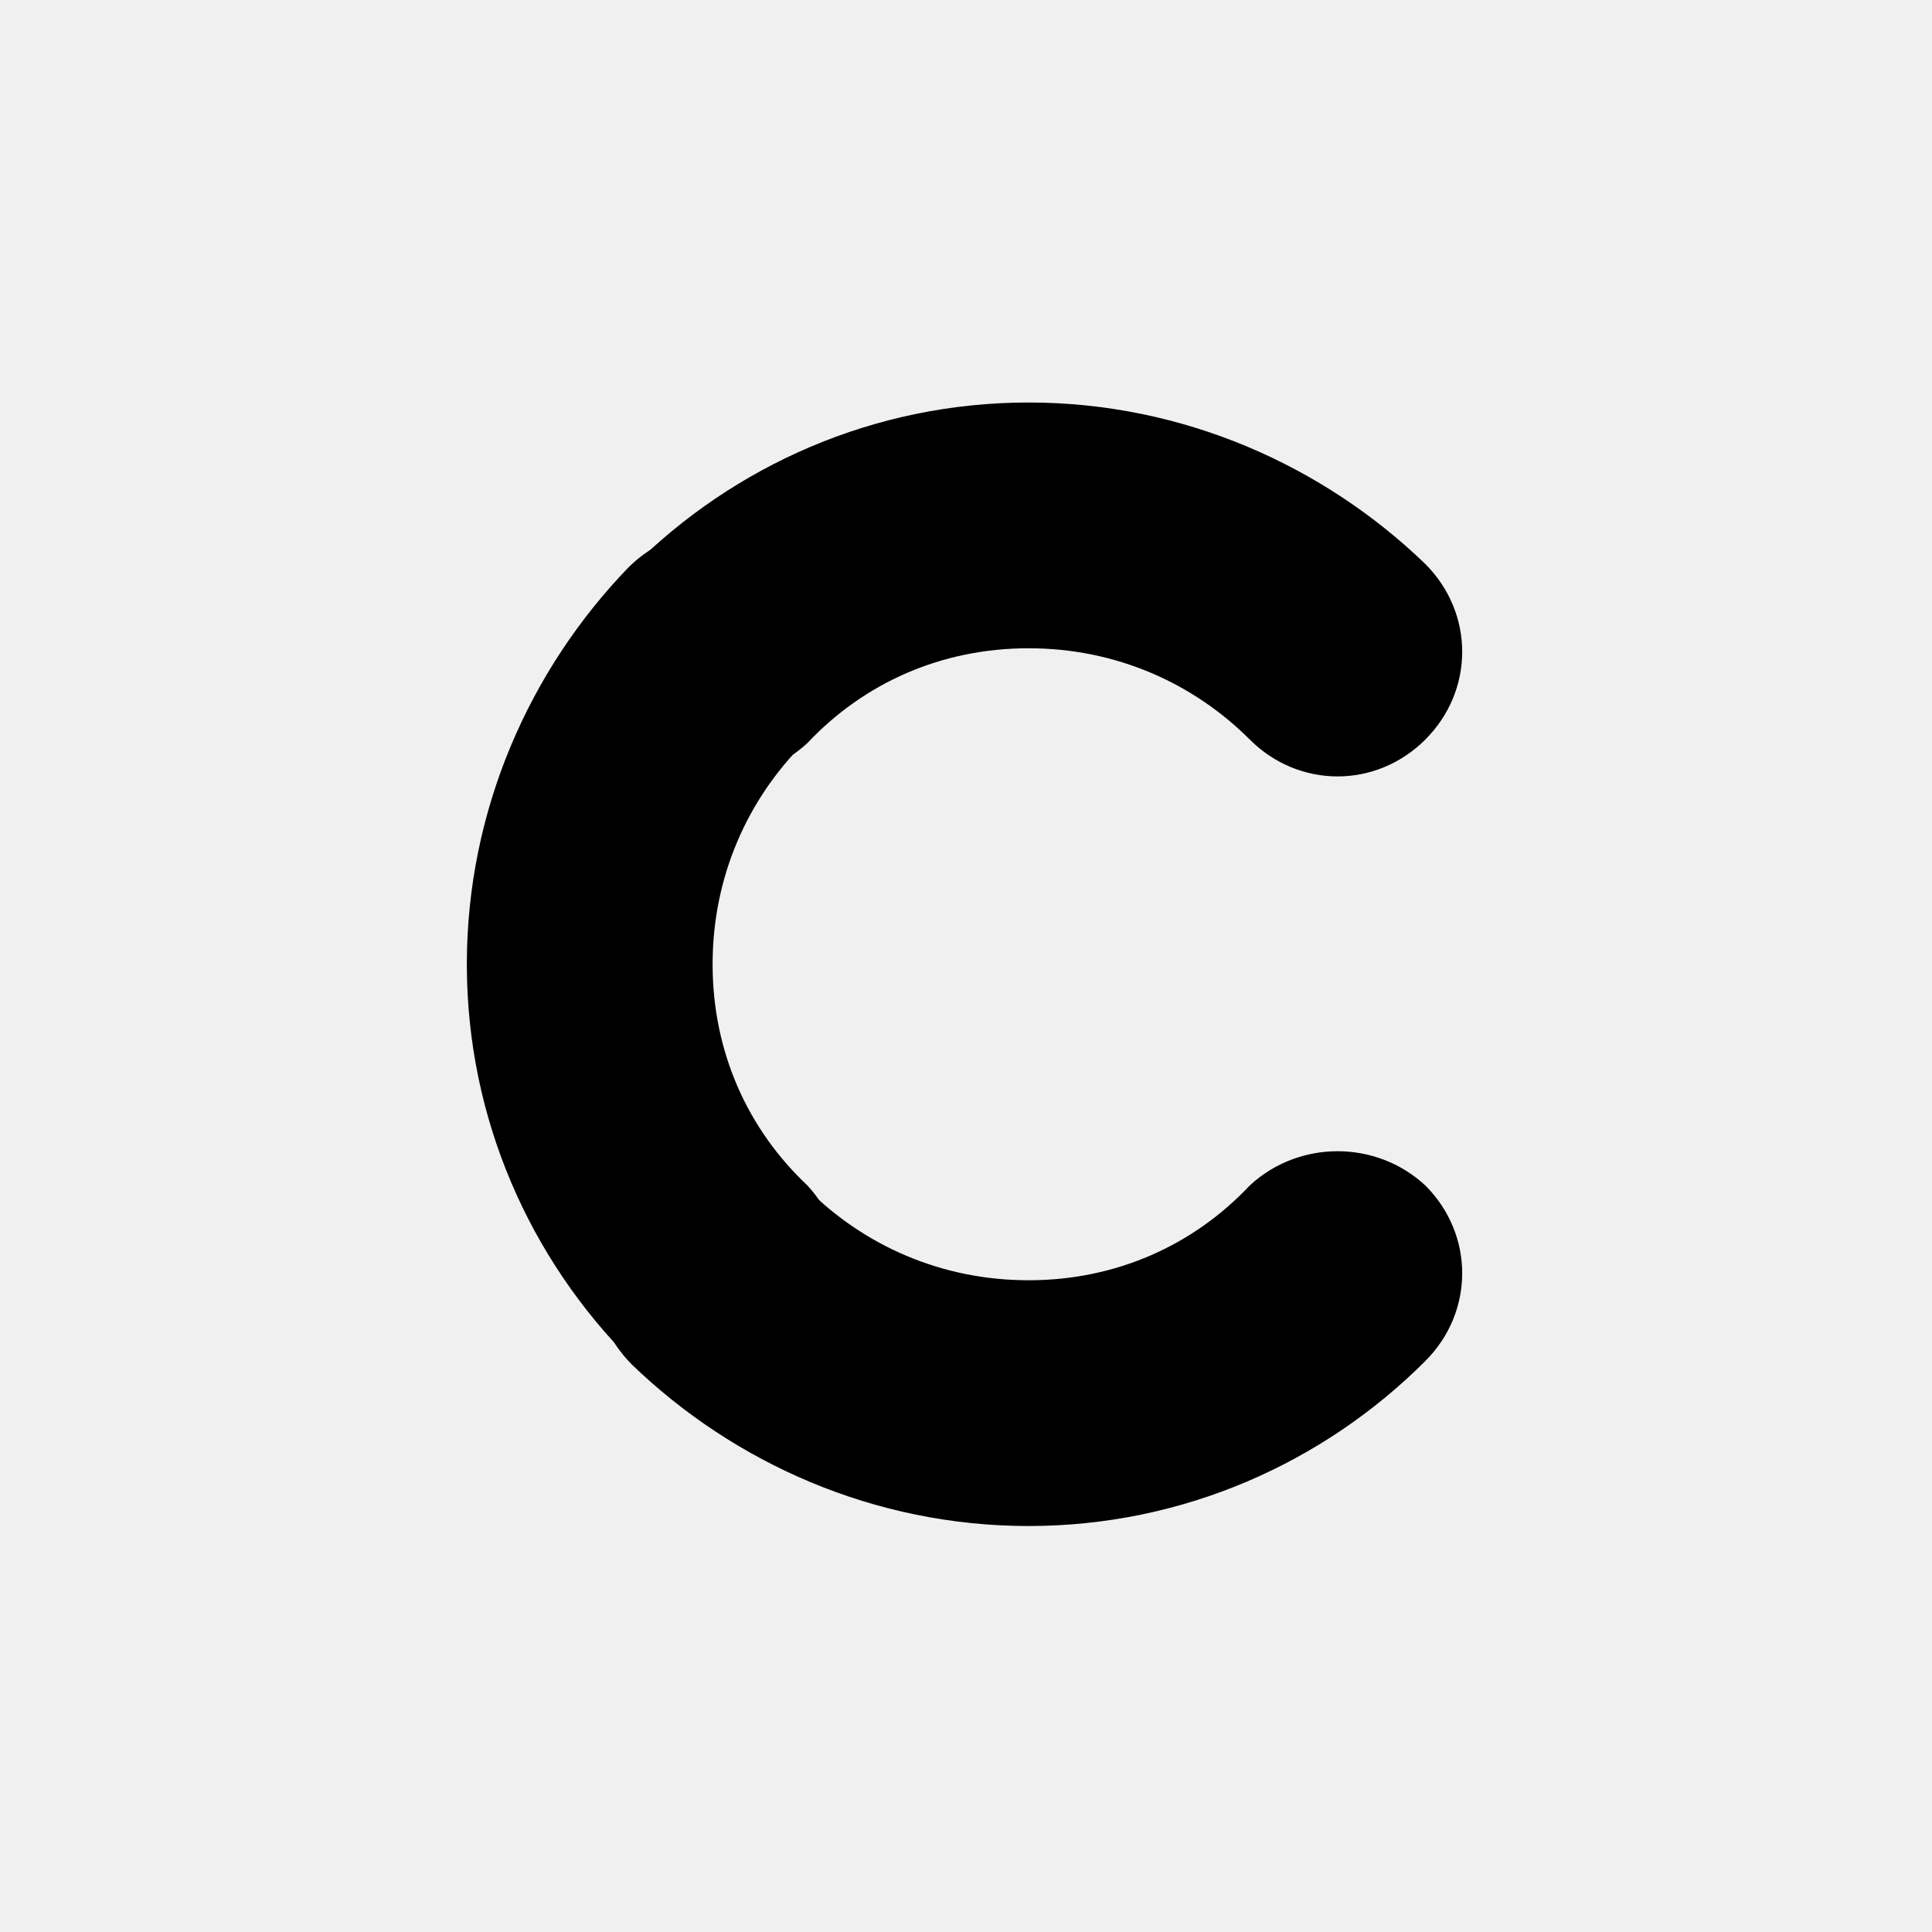
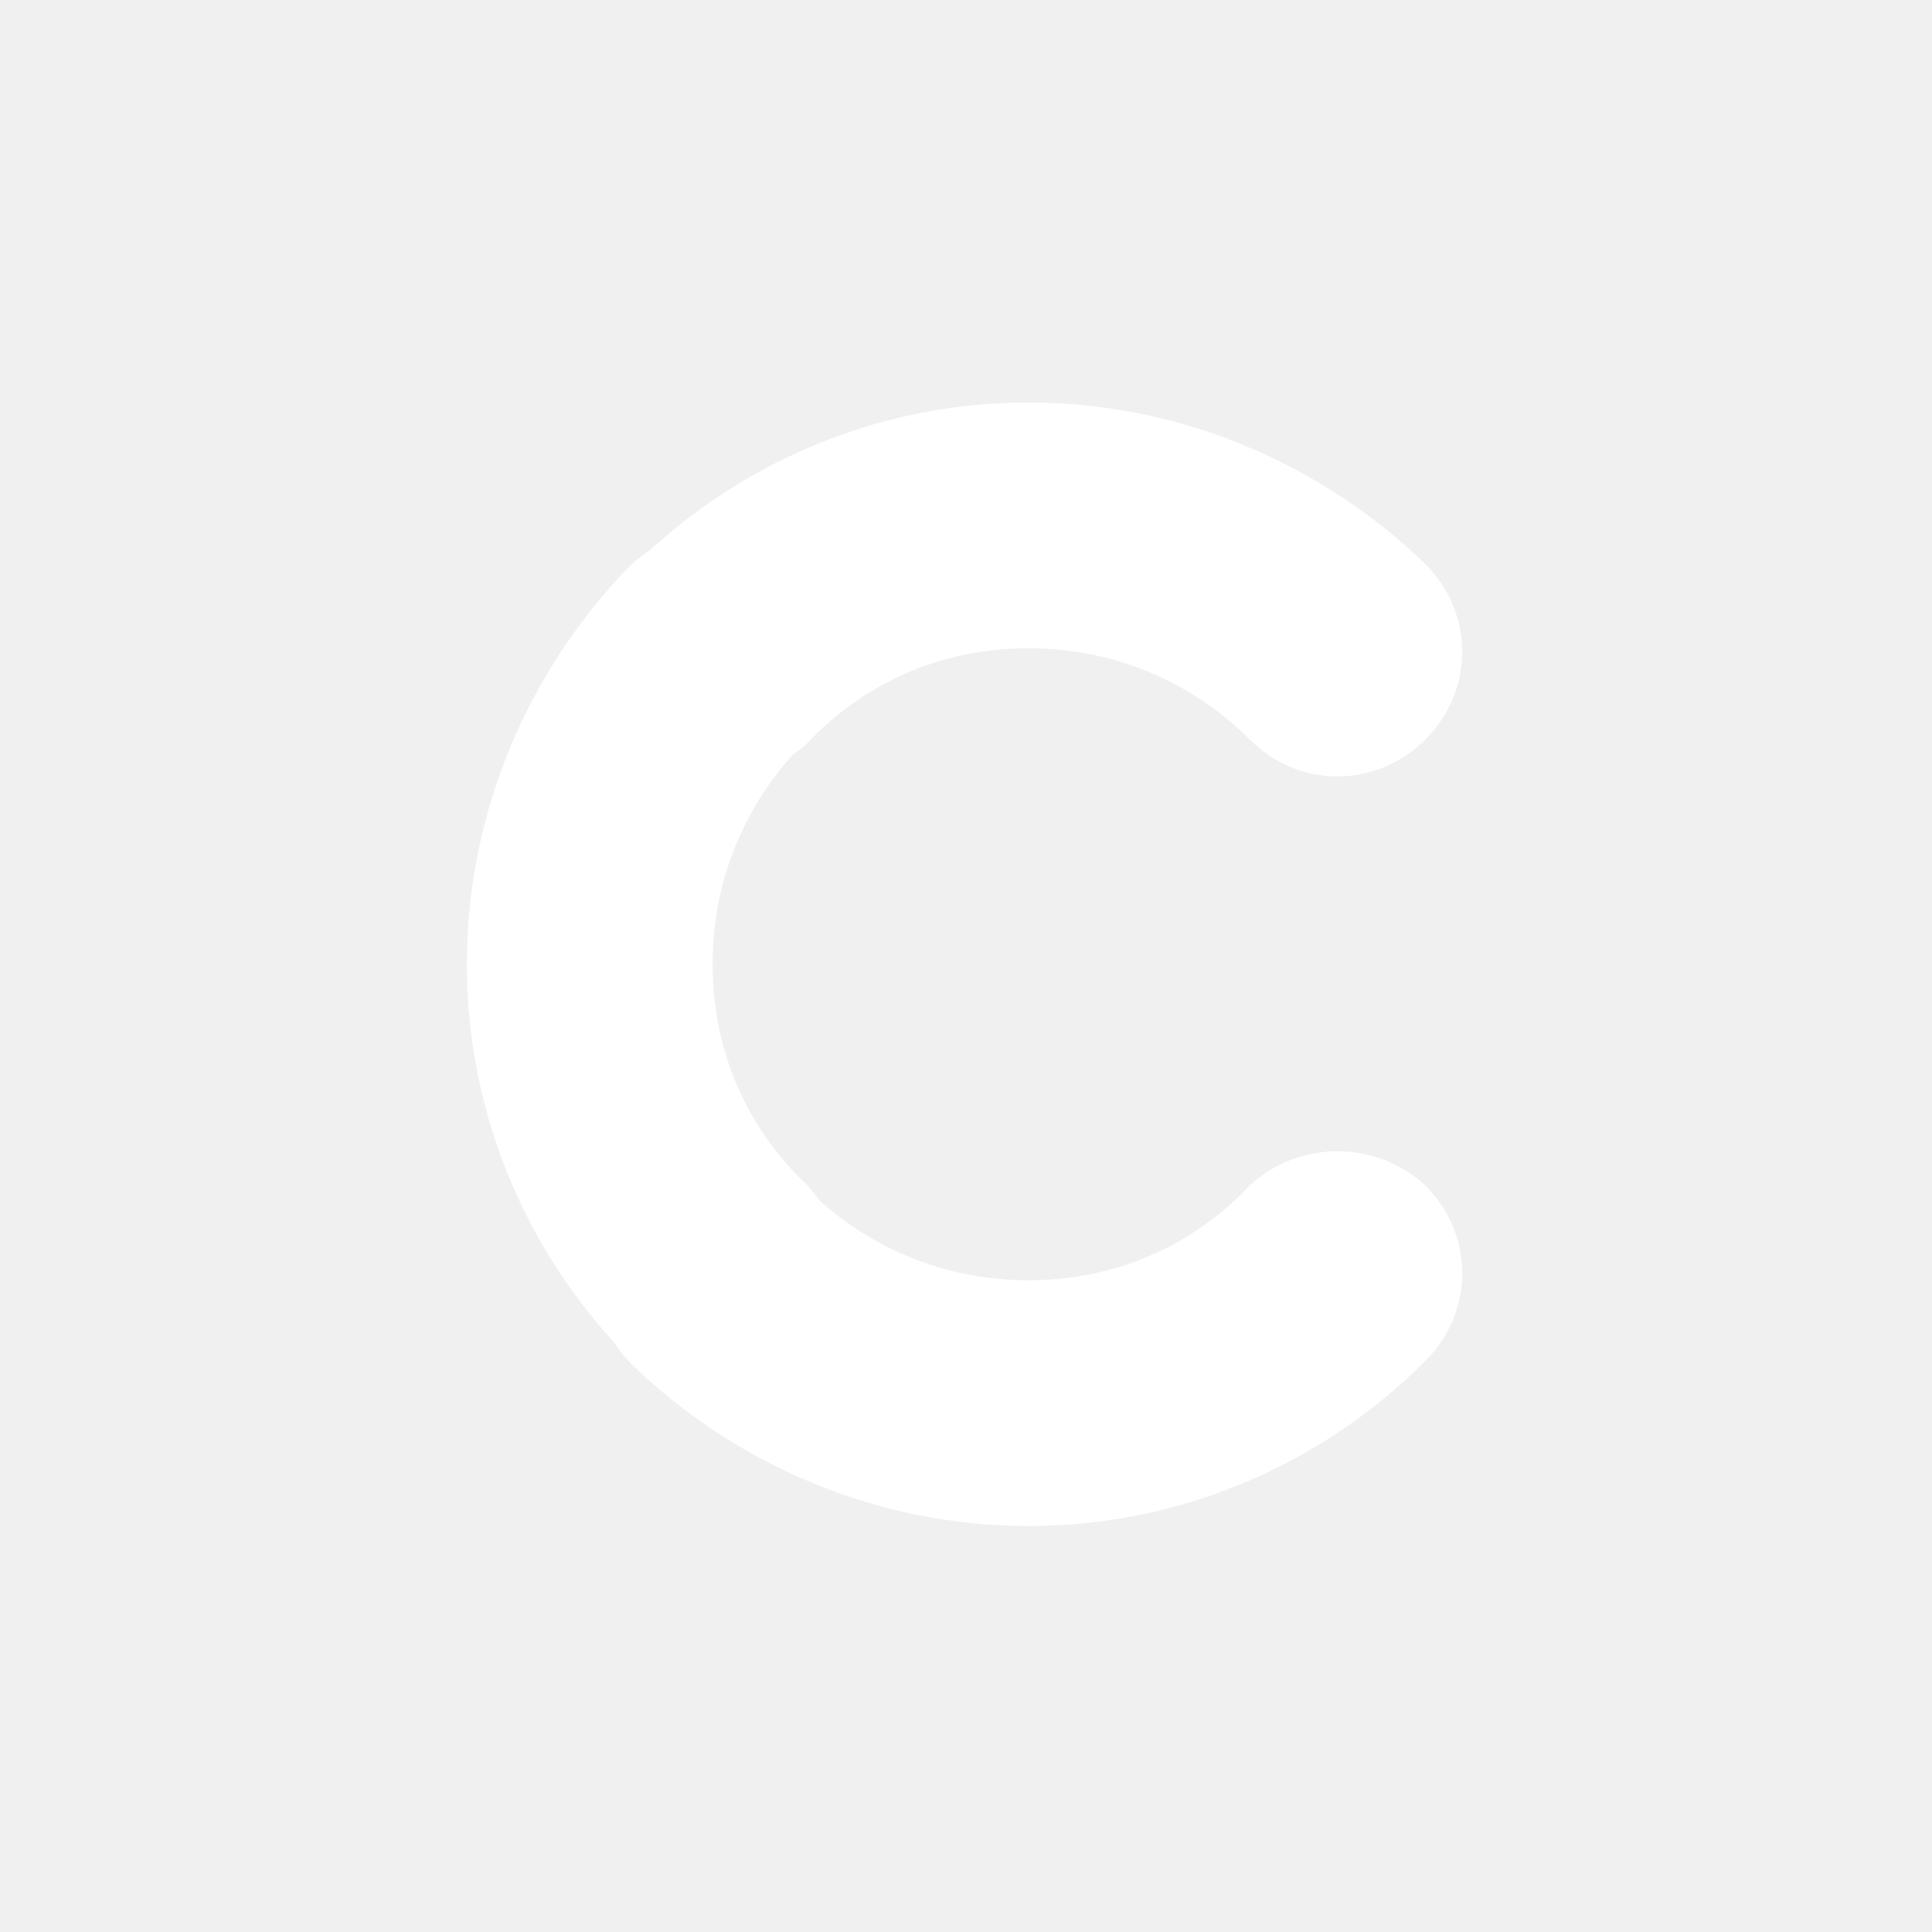
<svg xmlns="http://www.w3.org/2000/svg" width="120" height="120" viewBox="0 0 120 120" fill="none">
-   <g clip-path="url(#clip0_122_633)">
-     <path d="M50.15 73.631C46.442 70.142 44.261 65.344 44.261 59.892C44.261 54.441 46.442 49.643 49.931 46.154C52.984 43.1 52.984 38.303 49.931 35.25C46.878 32.197 42.081 32.197 39.028 35.25C32.922 41.574 28.996 50.297 28.996 59.892C28.996 69.488 32.922 78.211 39.246 84.535C42.299 87.588 47.096 87.588 50.15 84.535C52.984 81.482 52.984 76.684 50.15 73.631Z" fill="black" />
-     <path d="M50.149 46.153C53.638 42.446 58.436 40.265 63.888 40.265C69.339 40.265 74.137 42.446 77.626 45.935C80.679 48.988 85.477 48.988 88.53 45.935C91.583 42.882 91.583 38.085 88.53 35.032C82.206 28.925 73.483 25 63.888 25C54.292 25 45.569 28.925 39.245 35.25C36.192 38.303 36.192 43.1 39.245 46.153C42.298 48.988 47.096 48.988 50.149 46.153Z" fill="black" />
-     <path d="M77.626 73.631C74.137 77.338 69.339 79.519 63.888 79.519C58.436 79.519 53.638 77.338 50.149 73.849C47.096 70.796 42.298 70.796 39.245 73.849C36.192 76.902 36.192 81.7 39.245 84.753C45.569 90.859 54.292 94.784 63.888 94.784C73.483 94.784 82.206 90.859 88.53 84.535C91.583 81.482 91.583 76.684 88.53 73.631C85.477 70.796 80.679 70.796 77.626 73.631Z" fill="black" />
-     <path d="M44.697 48.334C48.913 48.334 52.33 44.917 52.33 40.702C52.33 36.486 48.913 33.069 44.697 33.069C40.482 33.069 37.065 36.486 37.065 40.702C37.065 44.917 40.482 48.334 44.697 48.334Z" fill="black" />
-     <path d="M44.697 86.716C48.913 86.716 52.33 83.298 52.33 79.083C52.33 74.868 48.913 71.45 44.697 71.45C40.482 71.45 37.065 74.868 37.065 79.083C37.065 83.298 40.482 86.716 44.697 86.716Z" fill="black" />
+   <g clip-path="url(#clip0_1715_67)">
+     <path d="M50.15 73.631C46.442 70.142 44.261 65.344 44.261 59.892C44.261 54.441 46.442 49.643 49.931 46.154C52.984 43.1 52.984 38.303 49.931 35.25C46.878 32.197 42.081 32.197 39.028 35.25C32.922 41.574 28.996 50.297 28.996 59.892C28.996 69.488 32.922 78.211 39.246 84.535C42.299 87.588 47.096 87.588 50.15 84.535C52.984 81.482 52.984 76.684 50.15 73.631Z" fill="white" />
+     <path d="M50.149 46.153C53.638 42.446 58.436 40.265 63.888 40.265C69.339 40.265 74.137 42.446 77.626 45.935C80.679 48.988 85.477 48.988 88.53 45.935C91.583 42.882 91.583 38.085 88.53 35.032C82.206 28.925 73.483 25 63.888 25C54.292 25 45.569 28.925 39.245 35.25C36.192 38.303 36.192 43.1 39.245 46.153C42.298 48.988 47.096 48.988 50.149 46.153Z" fill="white" />
+     <path d="M77.626 73.631C74.137 77.338 69.339 79.519 63.888 79.519C58.436 79.519 53.638 77.338 50.149 73.849C47.096 70.796 42.298 70.796 39.245 73.849C36.192 76.902 36.192 81.7 39.245 84.753C45.569 90.859 54.292 94.784 63.888 94.784C73.483 94.784 82.206 90.859 88.53 84.535C91.583 81.482 91.583 76.684 88.53 73.631C85.477 70.796 80.679 70.796 77.626 73.631Z" fill="white" />
+     <path d="M44.697 48.334C48.913 48.334 52.33 44.917 52.33 40.702C52.33 36.486 48.913 33.069 44.697 33.069C40.482 33.069 37.065 36.486 37.065 40.702C37.065 44.917 40.482 48.334 44.697 48.334Z" fill="white" />
+     <path d="M44.697 86.716C48.913 86.716 52.33 83.298 52.33 79.083C52.33 74.868 48.913 71.45 44.697 71.45C40.482 71.45 37.065 74.868 37.065 79.083C37.065 83.298 40.482 86.716 44.697 86.716Z" fill="white" />
  </g>
  <defs>
-     <clipPath id="clip0_122_633">
+     <clipPath id="clip0_1715_67">
      <rect width="120" height="120" fill="white" />
    </clipPath>
  </defs>
</svg>
